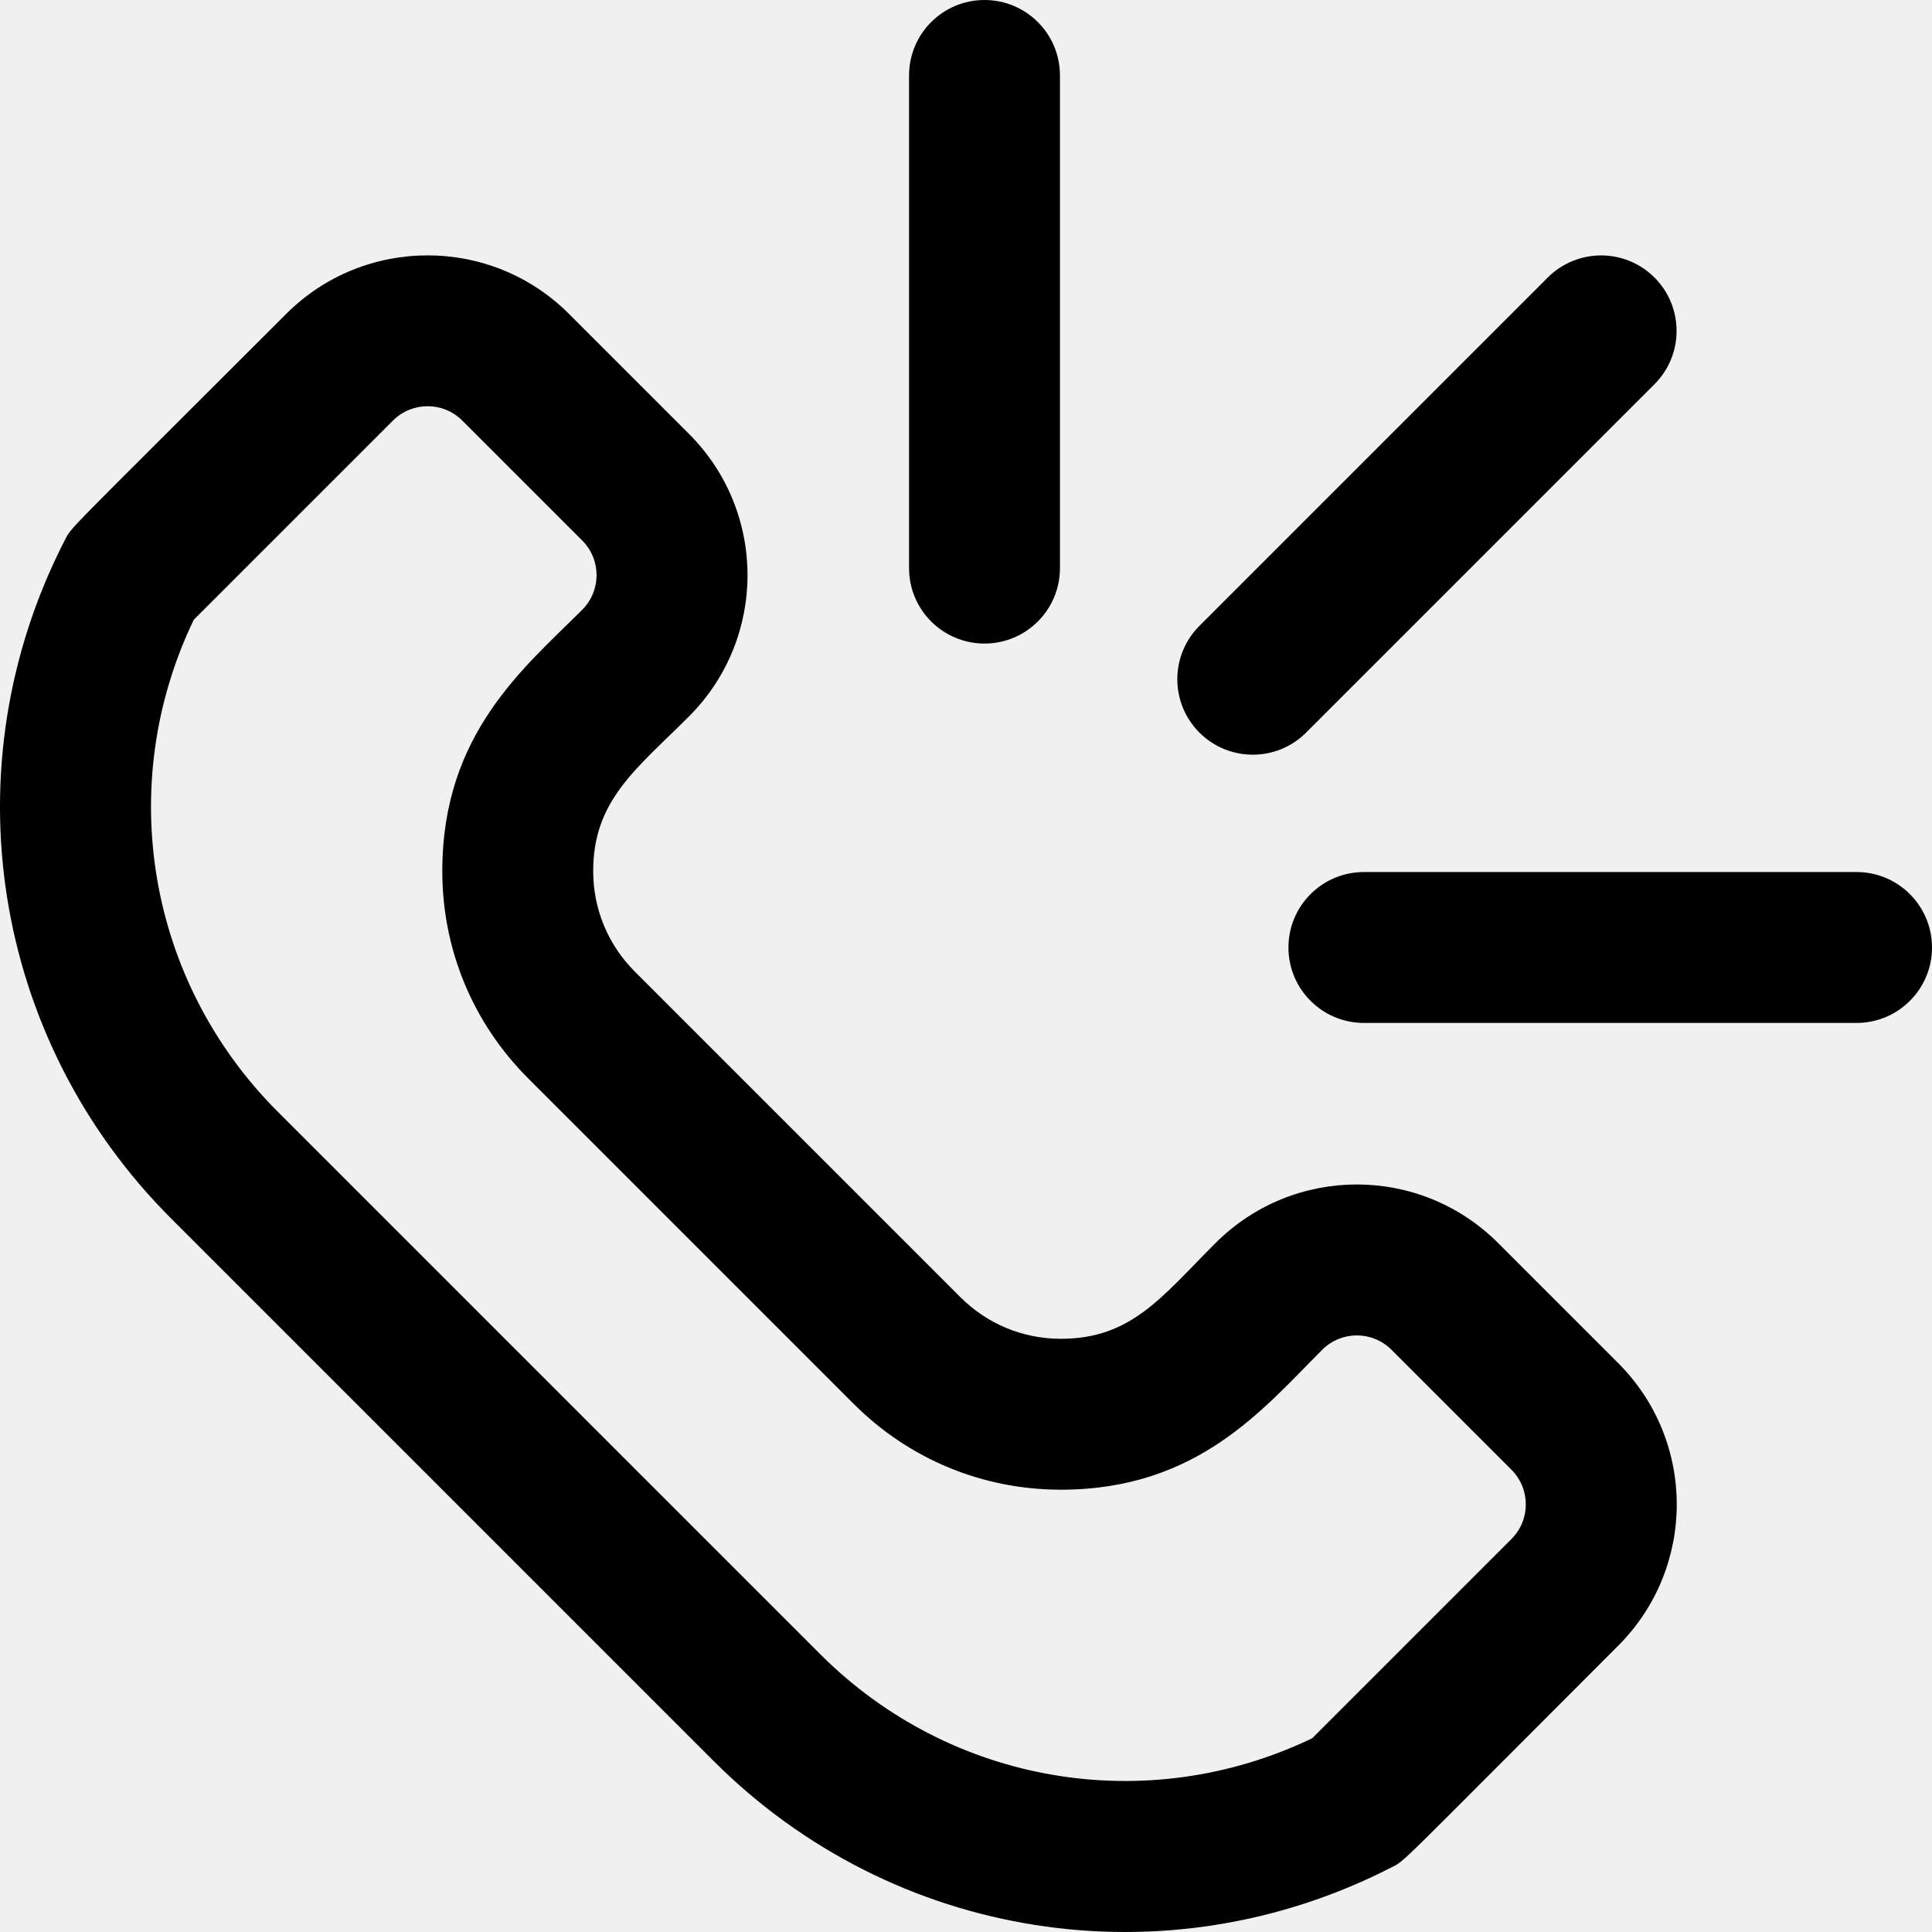
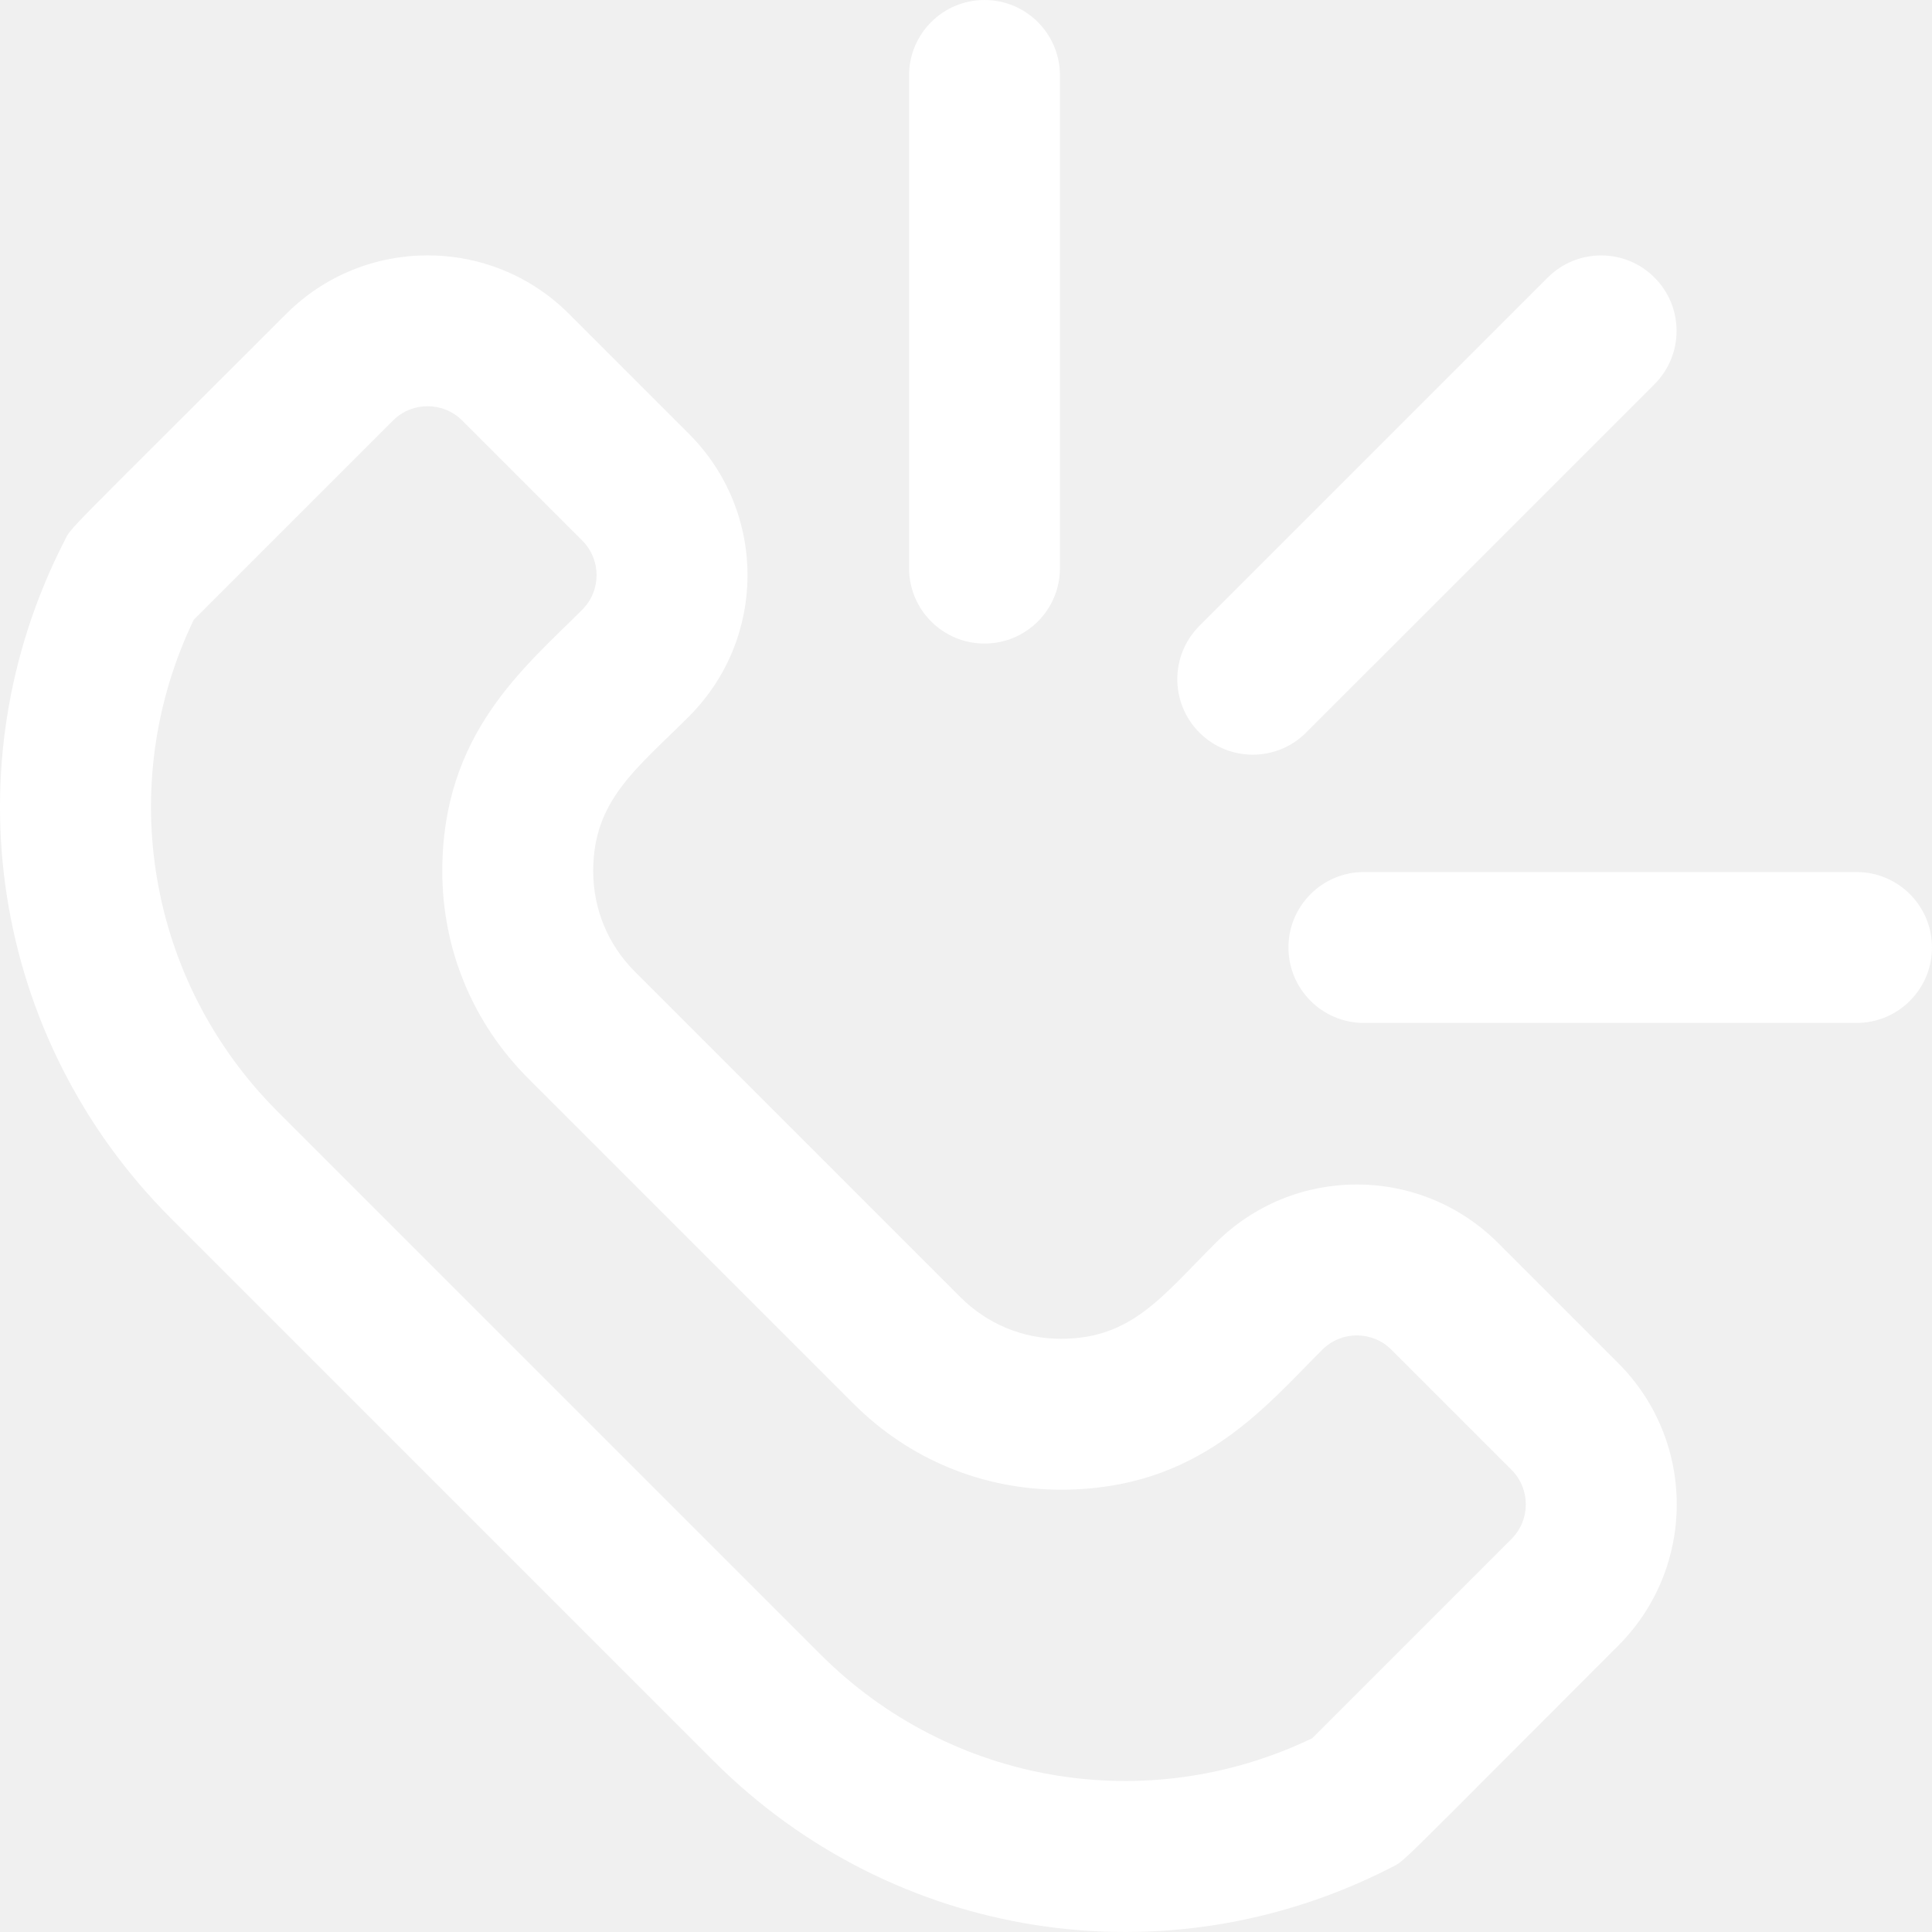
<svg xmlns="http://www.w3.org/2000/svg" version="1.1" id="Layer_1" x="0px" y="0px" viewBox="0 0 511.999 511.999" style="enable-background:new 0 0 511.999 511.999;" xml:space="preserve">
  <g>
    <g>
      <g>
-         <path d="M397.027,329.423c-20.7-20.7-54.202-20.702-74.902-0.001c-14.267,14.267-22.296,25.371-40.977,25.371     c-10.064,0-19.524-3.919-26.641-11.035l-86.268-86.268c-7.116-7.116-11.035-16.578-11.035-26.64     c0-18.801,11.423-27.028,25.37-40.975c20.7-20.698,20.703-54.203,0-74.904l-31.804-31.804c-20.651-20.652-54.253-20.651-74.904,0     c-59.929,59.929-56.778,56.247-58.769,60.132c-30.684,59.85-19.347,132.015,28.211,179.573L189.128,466.69     c47.562,47.563,119.726,58.893,179.571,28.211c3.879-1.988,0.192,1.172,60.132-58.769c20.7-20.698,20.703-54.203,0.001-74.905     L397.027,329.423z M400.551,407.85l-52.804,52.804c-43.796,21.042-95.82,12.278-130.342-22.244L73.586,294.59     c-34.523-34.522-43.284-86.547-22.245-130.342l52.804-52.804c5.059-5.056,13.29-5.056,18.346,0l31.804,31.802     c5.068,5.068,5.071,13.275,0,18.346c-15.364,15.365-37.084,32.822-37.084,69.255c0,20.746,8.08,40.249,22.749,54.919     l86.268,86.268c14.669,14.671,34.174,22.749,54.921,22.749c36.281,0,53.685-21.515,69.255-37.084     c5.071-5.071,13.274-5.07,18.345,0l31.804,31.802C405.621,394.573,405.622,402.78,400.551,407.85z" />
-         <path d="M346.134,194.141l92.318-92.316c7.809-7.808,7.809-20.47,0-28.279c-7.808-7.809-20.47-7.809-28.279,0l-92.317,92.317     c-7.809,7.808-7.809,20.471,0,28.279C325.662,201.949,338.325,201.951,346.134,194.141z" />
-         <path d="M492.002,231.098H361.446c-11.043,0-19.996,8.953-19.996,19.996c0,11.043,8.953,19.996,19.996,19.996h130.556     c11.043,0,19.996-8.953,19.996-19.996C511.999,240.051,503.046,231.098,492.002,231.098z" />
-         <path d="M260.904,170.549c11.043,0,19.996-8.953,19.996-19.996V19.996C280.901,8.953,271.948,0,260.904,0     s-19.996,8.953-19.996,19.996v130.558C240.908,161.597,249.861,170.549,260.904,170.549z" />
+         <path d="M397.027,329.423c-20.7-20.7-54.202-20.702-74.902-0.001c-14.267,14.267-22.296,25.371-40.977,25.371     c-10.064,0-19.524-3.919-26.641-11.035l-86.268-86.268c-7.116-7.116-11.035-16.578-11.035-26.64     c0-18.801,11.423-27.028,25.37-40.975c20.7-20.698,20.703-54.203,0-74.904l-31.804-31.804c-20.651-20.652-54.253-20.651-74.904,0     c-59.929,59.929-56.778,56.247-58.769,60.132c-30.684,59.85-19.347,132.015,28.211,179.573L189.128,466.69     c47.562,47.563,119.726,58.893,179.571,28.211c3.879-1.988,0.192,1.172,60.132-58.769c20.7-20.698,20.703-54.203,0.001-74.905     L397.027,329.423z M400.551,407.85l-52.804,52.804c-43.796,21.042-95.82,12.278-130.342-22.244L73.586,294.59     c-34.523-34.522-43.284-86.547-22.245-130.342l52.804-52.804c5.059-5.056,13.29-5.056,18.346,0l31.804,31.802     c5.068,5.068,5.071,13.275,0,18.346c-15.364,15.365-37.084,32.822-37.084,69.255c0,20.746,8.08,40.249,22.749,54.919     l86.268,86.268c14.669,14.671,34.174,22.749,54.921,22.749c36.281,0,53.685-21.515,69.255-37.084     c5.071-5.071,13.274-5.07,18.345,0l31.804,31.802C405.621,394.573,405.622,402.78,400.551,407.85z" fill="#fff" />
+         <path d="M346.134,194.141l92.318-92.316c7.809-7.808,7.809-20.47,0-28.279c-7.808-7.809-20.47-7.809-28.279,0l-92.317,92.317     c-7.809,7.808-7.809,20.471,0,28.279C325.662,201.949,338.325,201.951,346.134,194.141z" fill="#fff" />
+         <path d="M492.002,231.098H361.446c-11.043,0-19.996,8.953-19.996,19.996c0,11.043,8.953,19.996,19.996,19.996h130.556     c11.043,0,19.996-8.953,19.996-19.996C511.999,240.051,503.046,231.098,492.002,231.098z" fill="#fff" />
+         <path d="M260.904,170.549c11.043,0,19.996-8.953,19.996-19.996V19.996C280.901,8.953,271.948,0,260.904,0     s-19.996,8.953-19.996,19.996v130.558C240.908,161.597,249.861,170.549,260.904,170.549z" fill="#fff" />
      </g>
    </g>
  </g>
  <g>
</g>
  <g>
</g>
  <g>
</g>
  <g>
</g>
  <g>
</g>
  <g>
</g>
  <g>
</g>
  <g>
</g>
  <g>
</g>
  <g>
</g>
  <g>
</g>
  <g>
</g>
  <g>
</g>
  <g>
</g>
  <g>
</g>
</svg>
